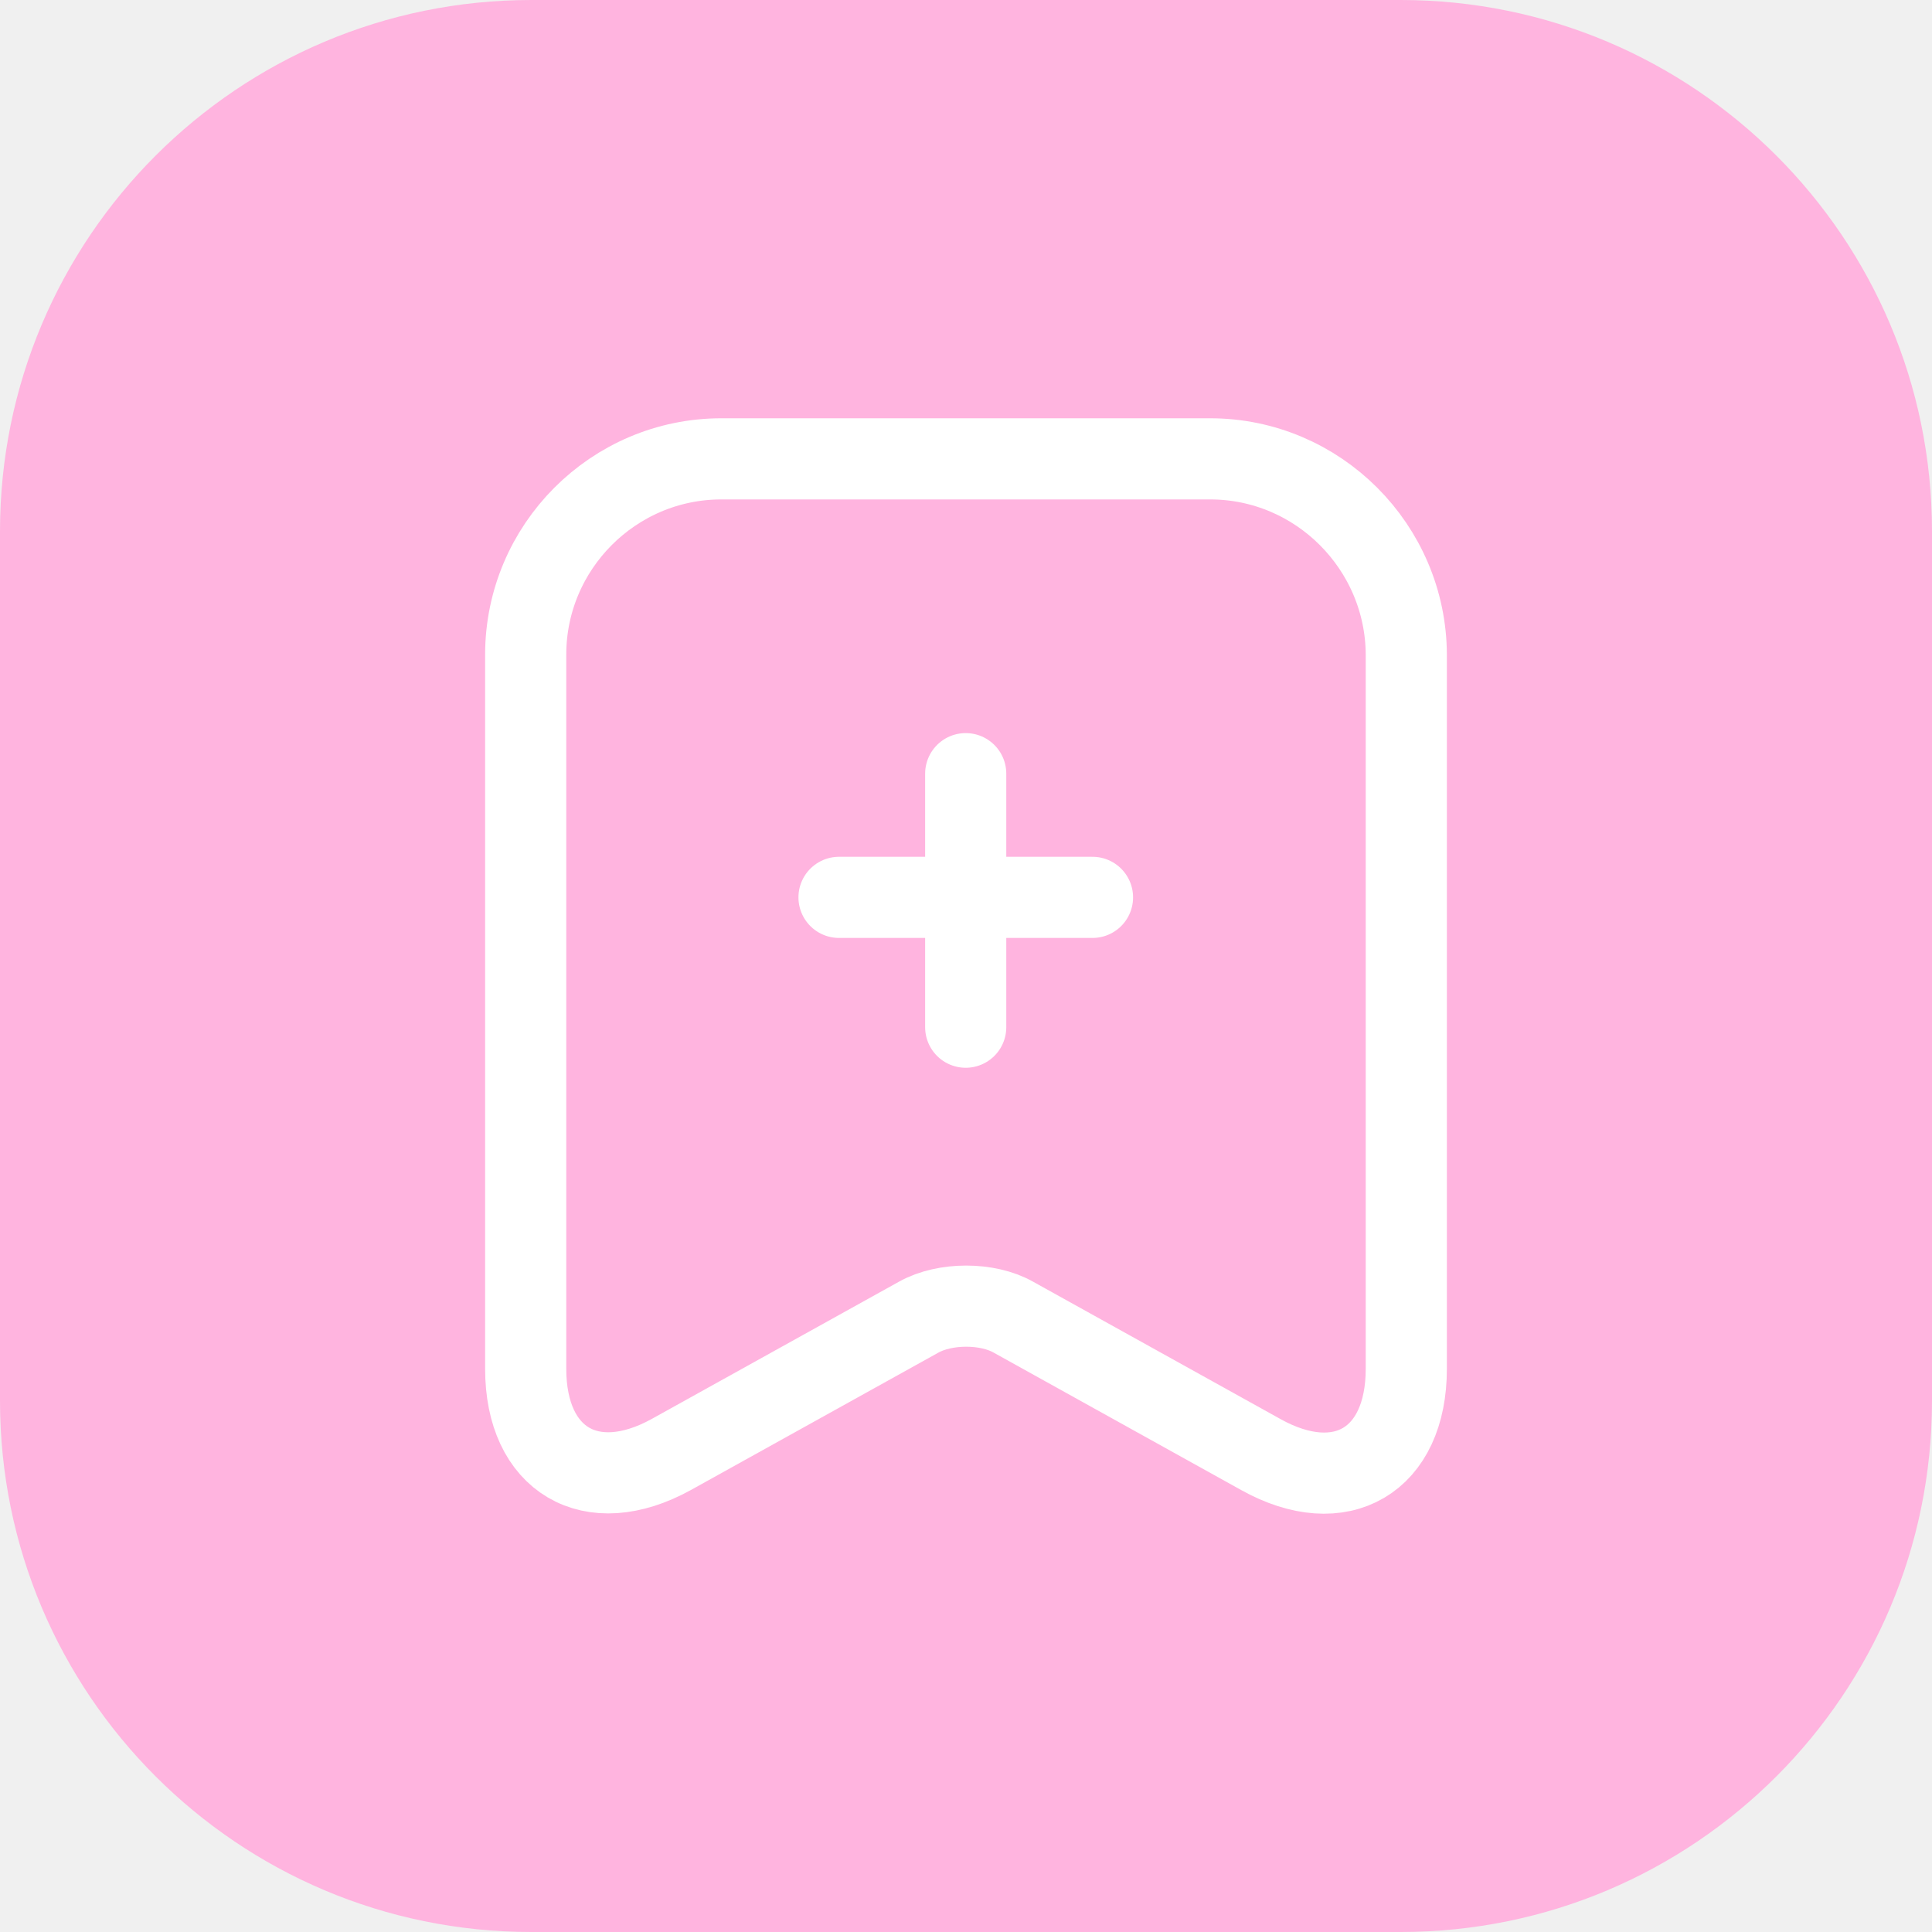
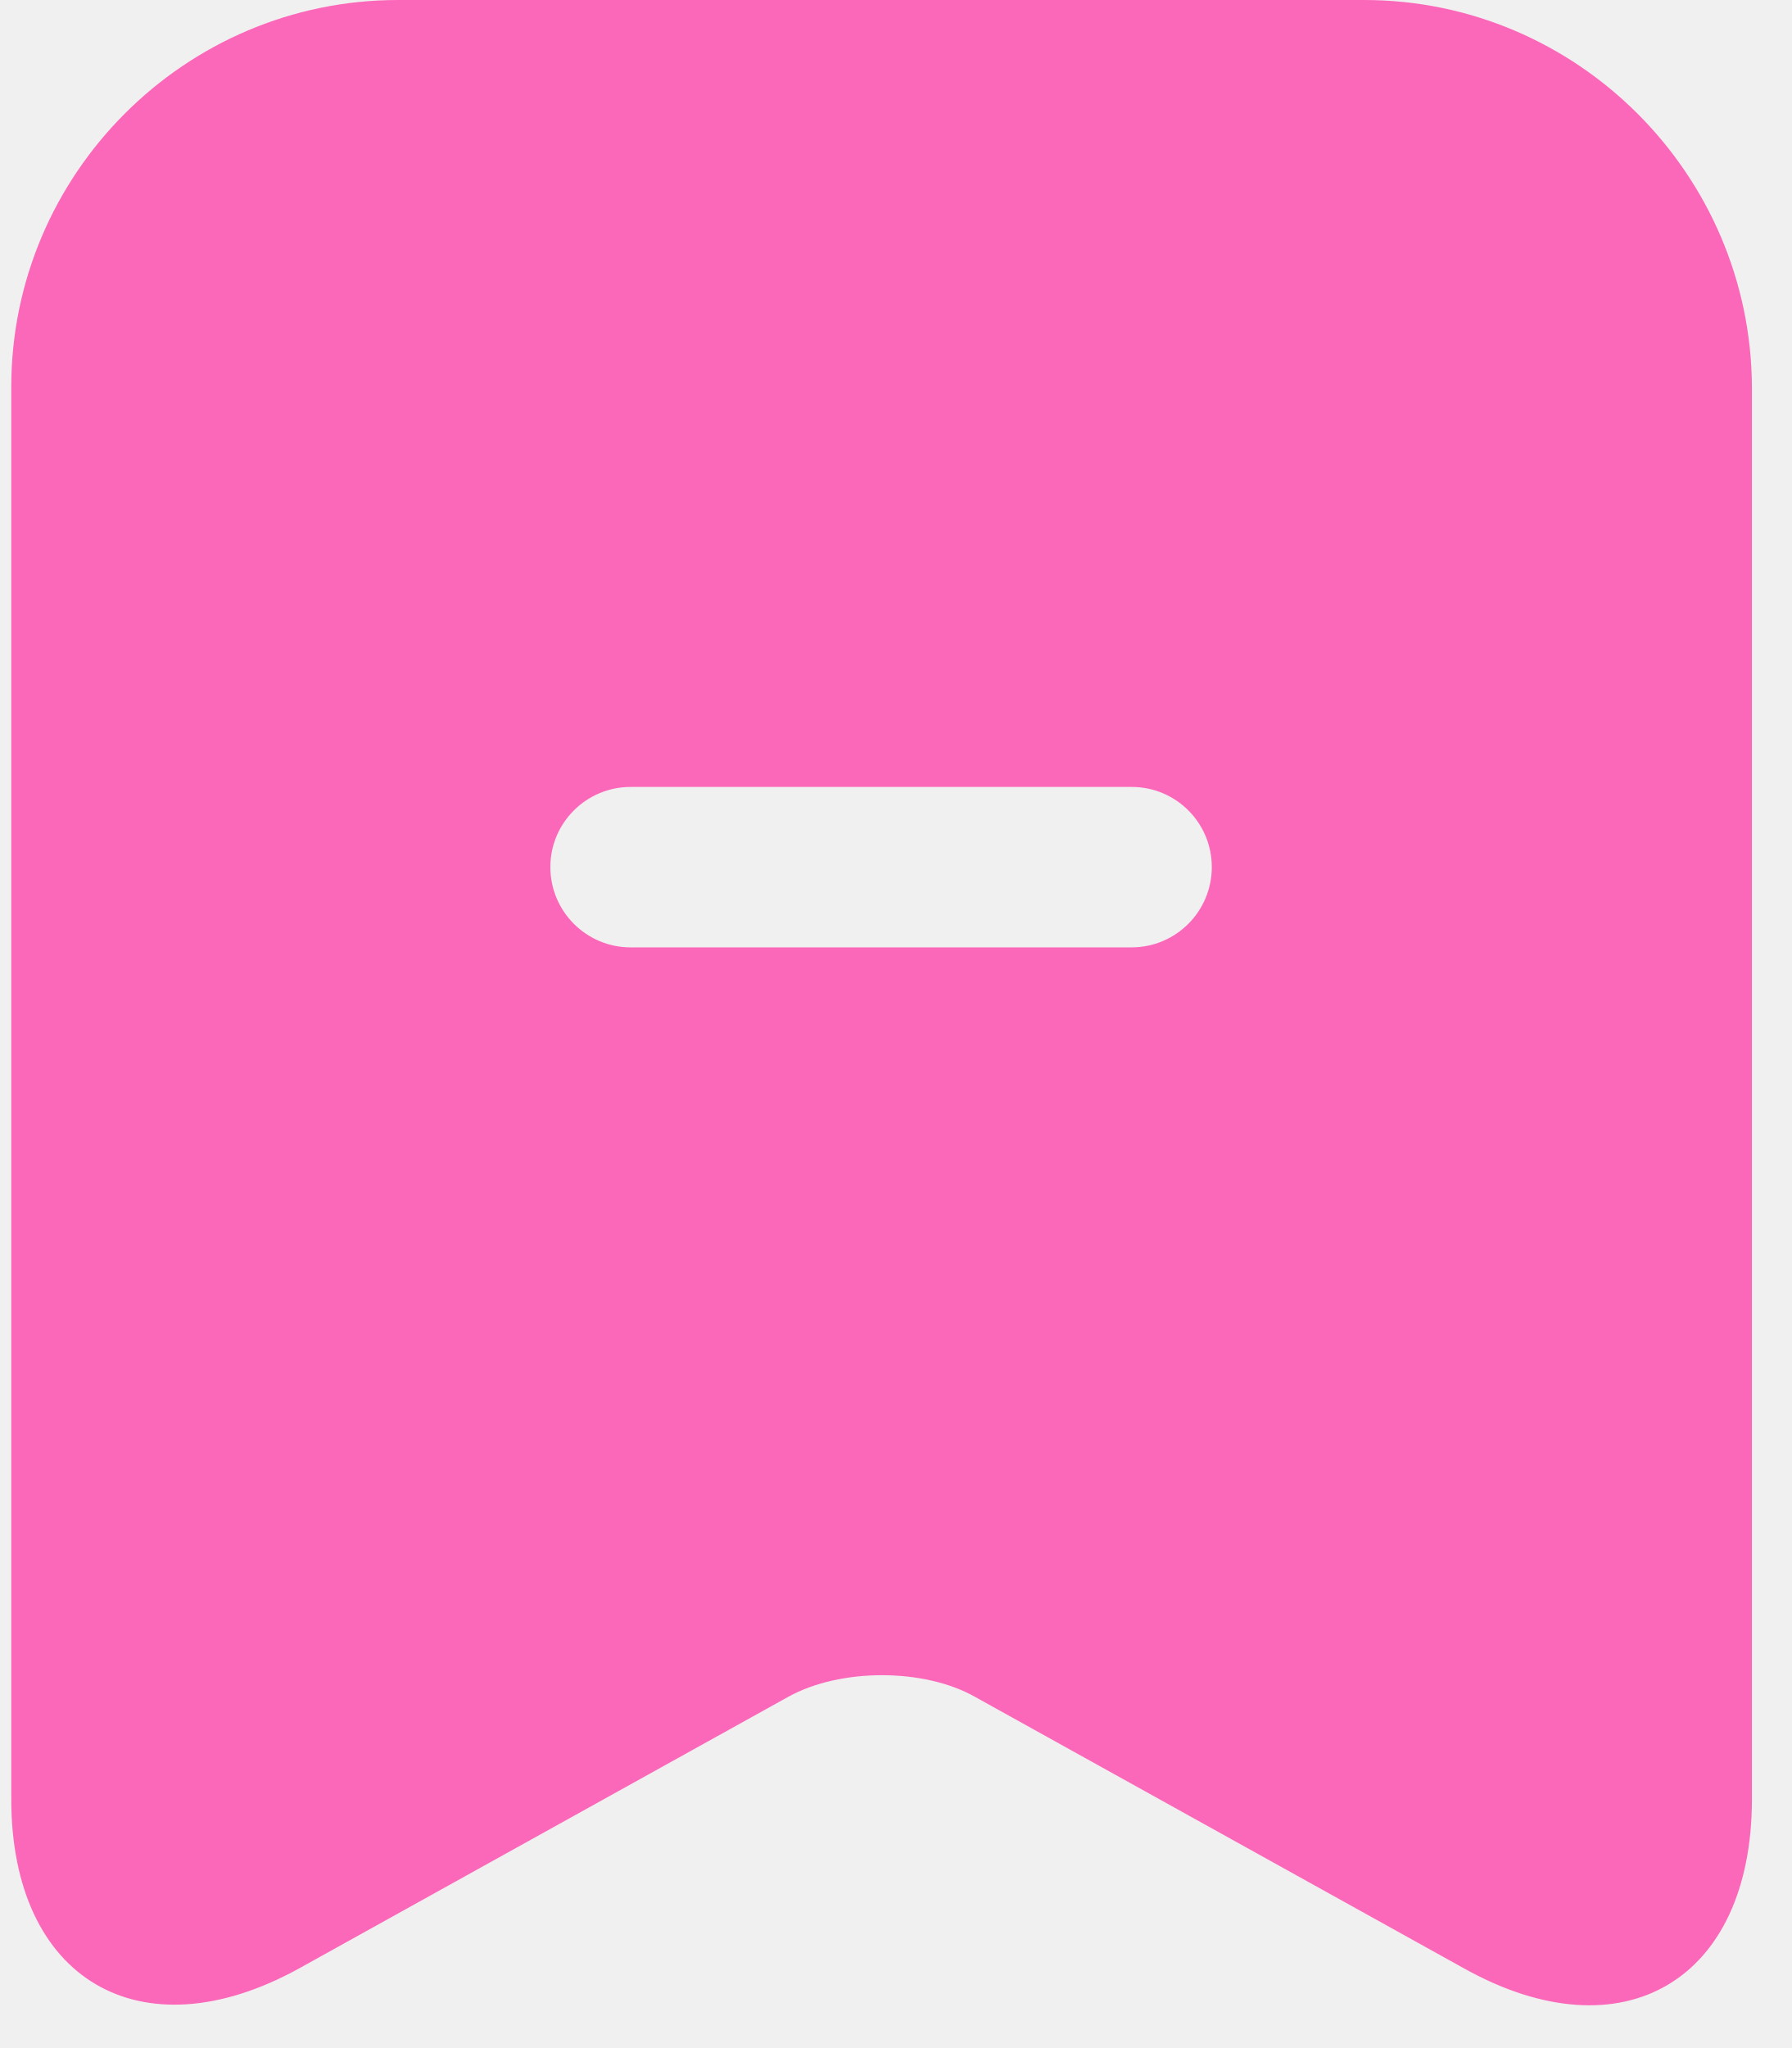
- <svg xmlns="http://www.w3.org/2000/svg" width="40" height="40" viewBox="0 0 40 40" fill="none">
-   <path d="M0 11C0 4.925 4.925 0 11 0H29C35.075 0 40 4.925 40 11V29C40 35.075 35.075 40 29 40H11C4.925 40 0 35.075 0 29V11Z" fill="#FFB4DF" />
-   <path d="M22.619 18.579H17.371M19.994 16.018V21.267M25.054 9.5H14.935C12.7 9.5 10.884 11.326 10.884 13.552V28.341C10.884 30.231 12.238 31.029 13.896 30.115L19.019 27.271C19.564 26.966 20.446 26.966 20.982 27.271L26.104 30.115C27.762 31.039 29.116 30.241 29.116 28.341V13.552C29.106 11.326 27.29 9.5 25.054 9.5Z" stroke="white" stroke-width="1.68" stroke-linecap="round" stroke-linejoin="round" />
+ <svg xmlns="http://www.w3.org/2000/svg" width="21" height="24" viewBox="0 0 21 24" fill="none">
+   <path d="M15.989 0C18.491 8.88604e-05 20.523 2.044 20.535 4.534V21.084C20.535 23.21 19.02 24.103 17.164 23.069L11.432 19.887C10.833 19.546 9.846 19.546 9.235 19.887L3.503 23.069C1.647 24.091 0.132 23.198 0.132 21.084V4.534C0.132 2.044 2.164 0 4.666 0H15.989ZM7.392 9.222C6.873 9.222 6.451 9.642 6.451 10.161C6.451 10.68 6.872 11.102 7.392 11.102H13.265C13.784 11.101 14.204 10.68 14.204 10.161C14.204 9.642 13.784 9.222 13.265 9.222H7.392Z" fill="#FC68B9" />
</svg>
